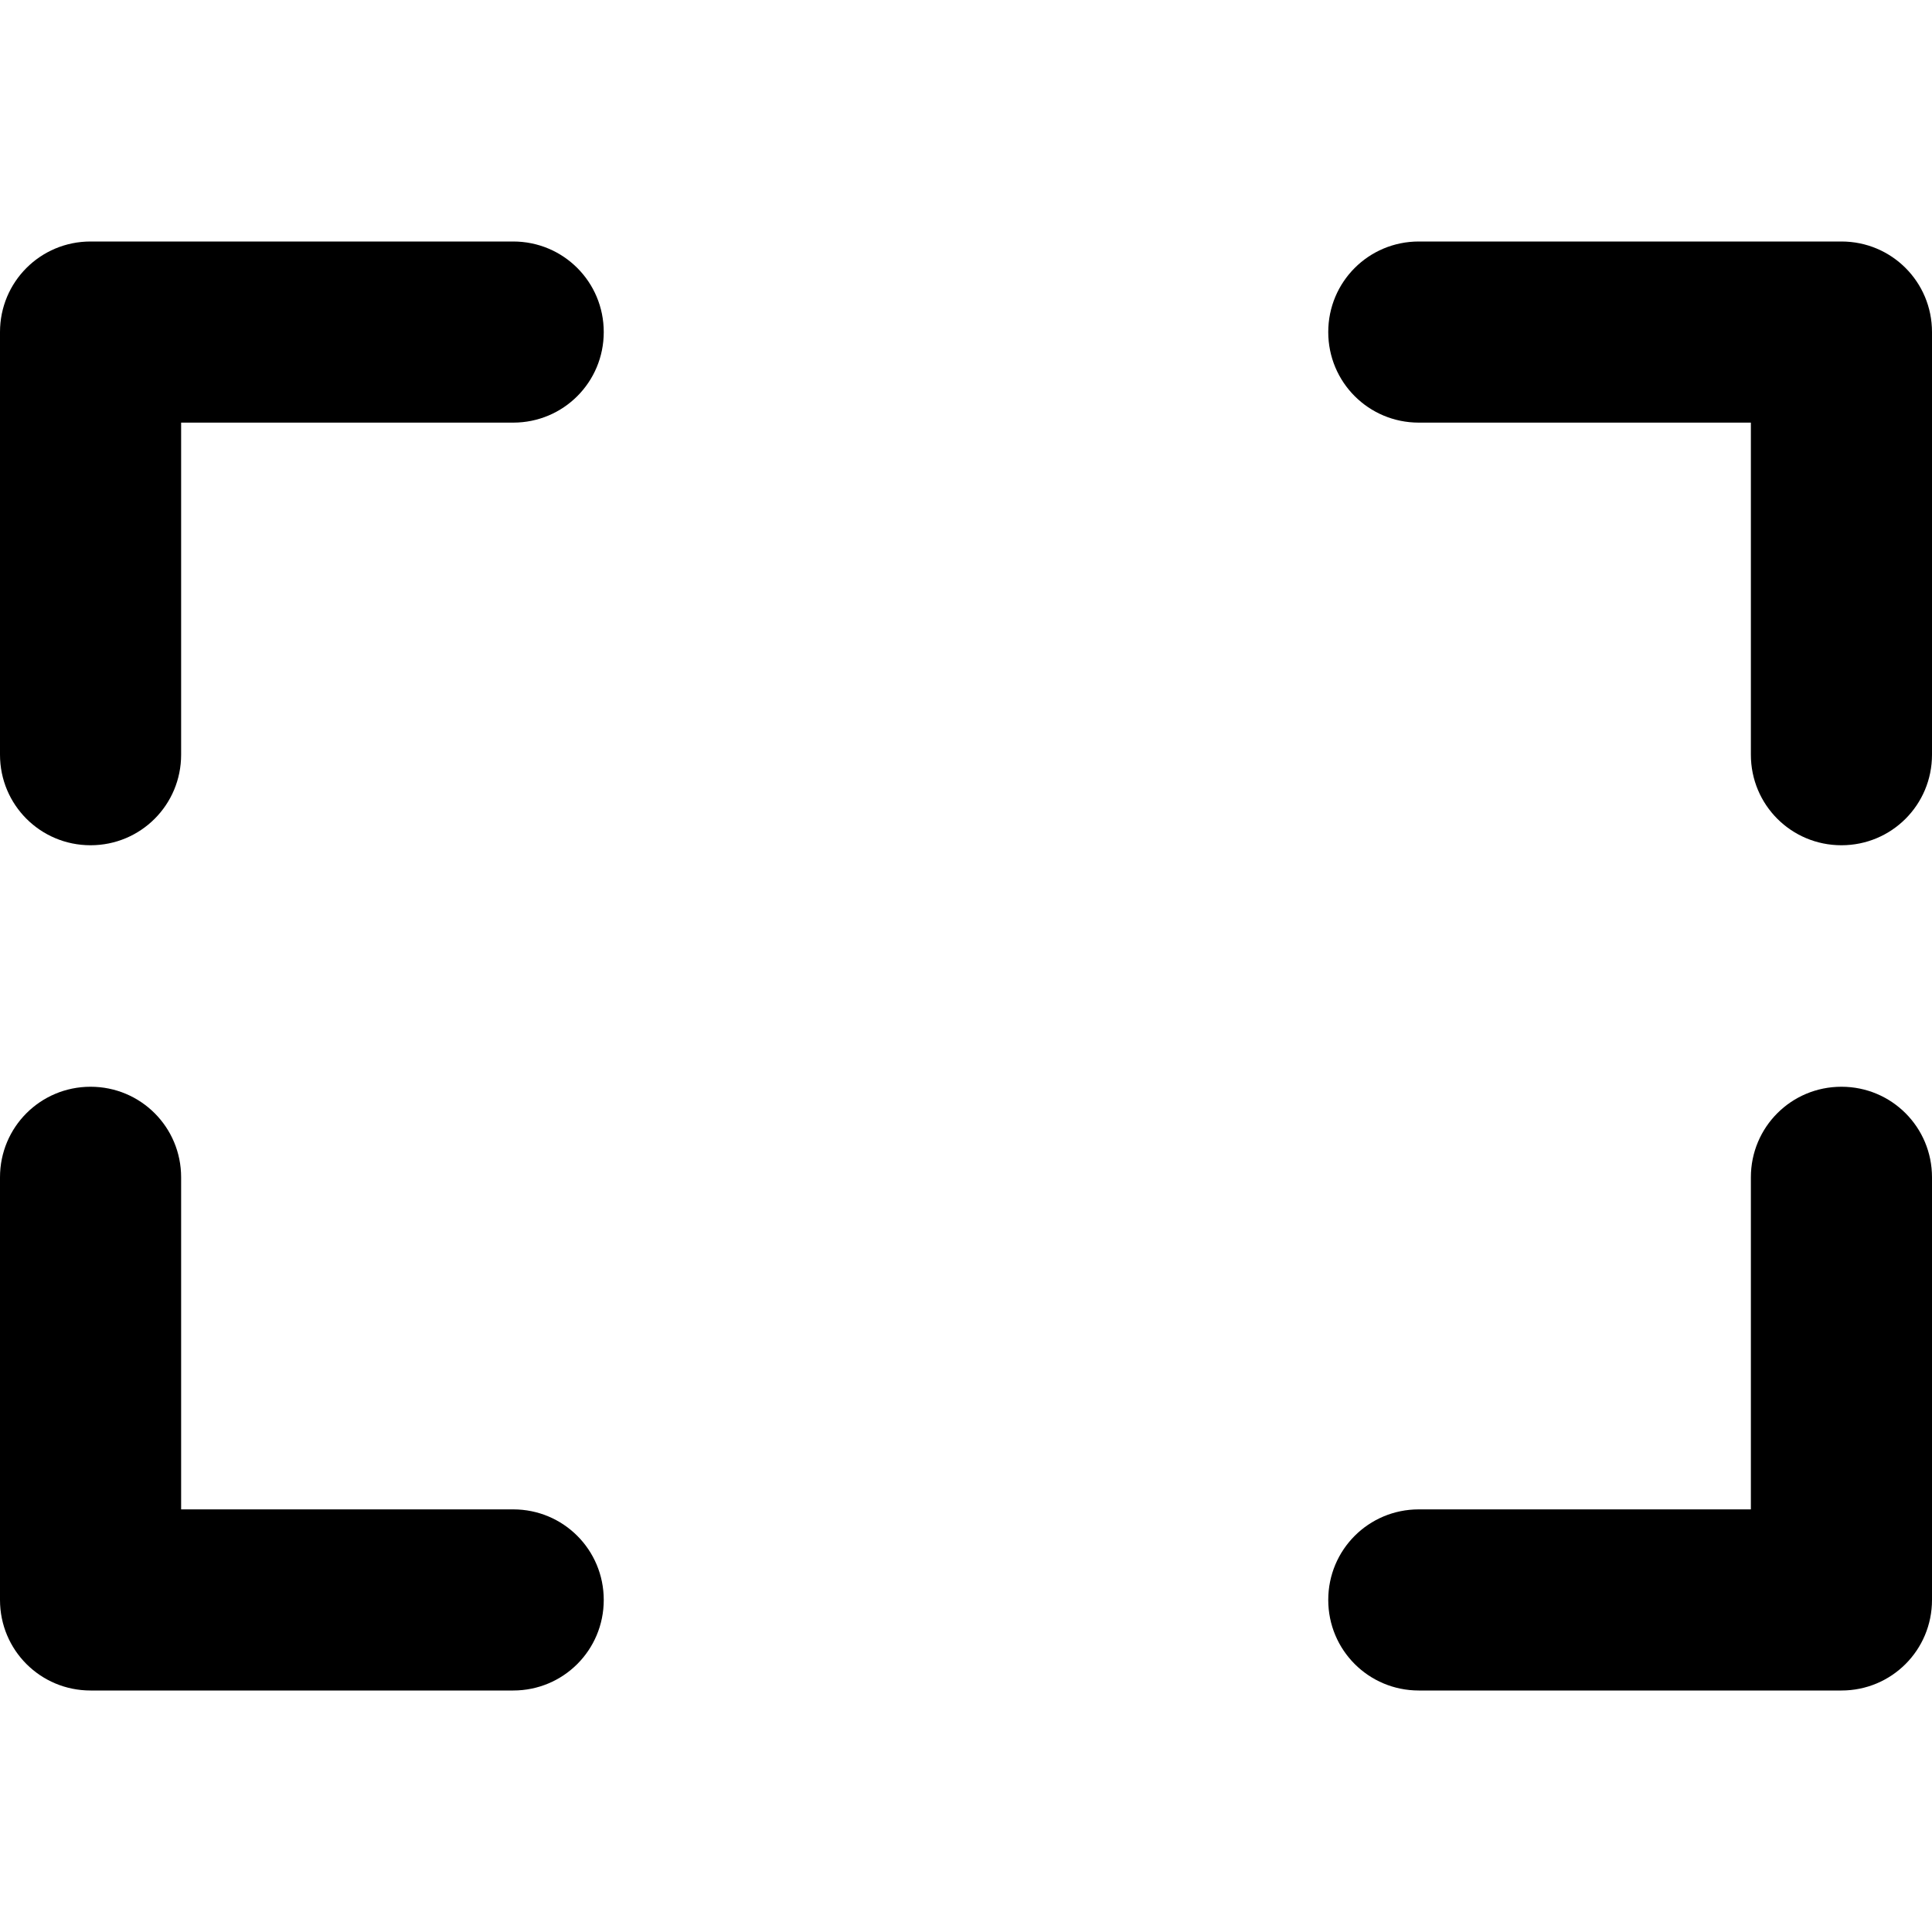
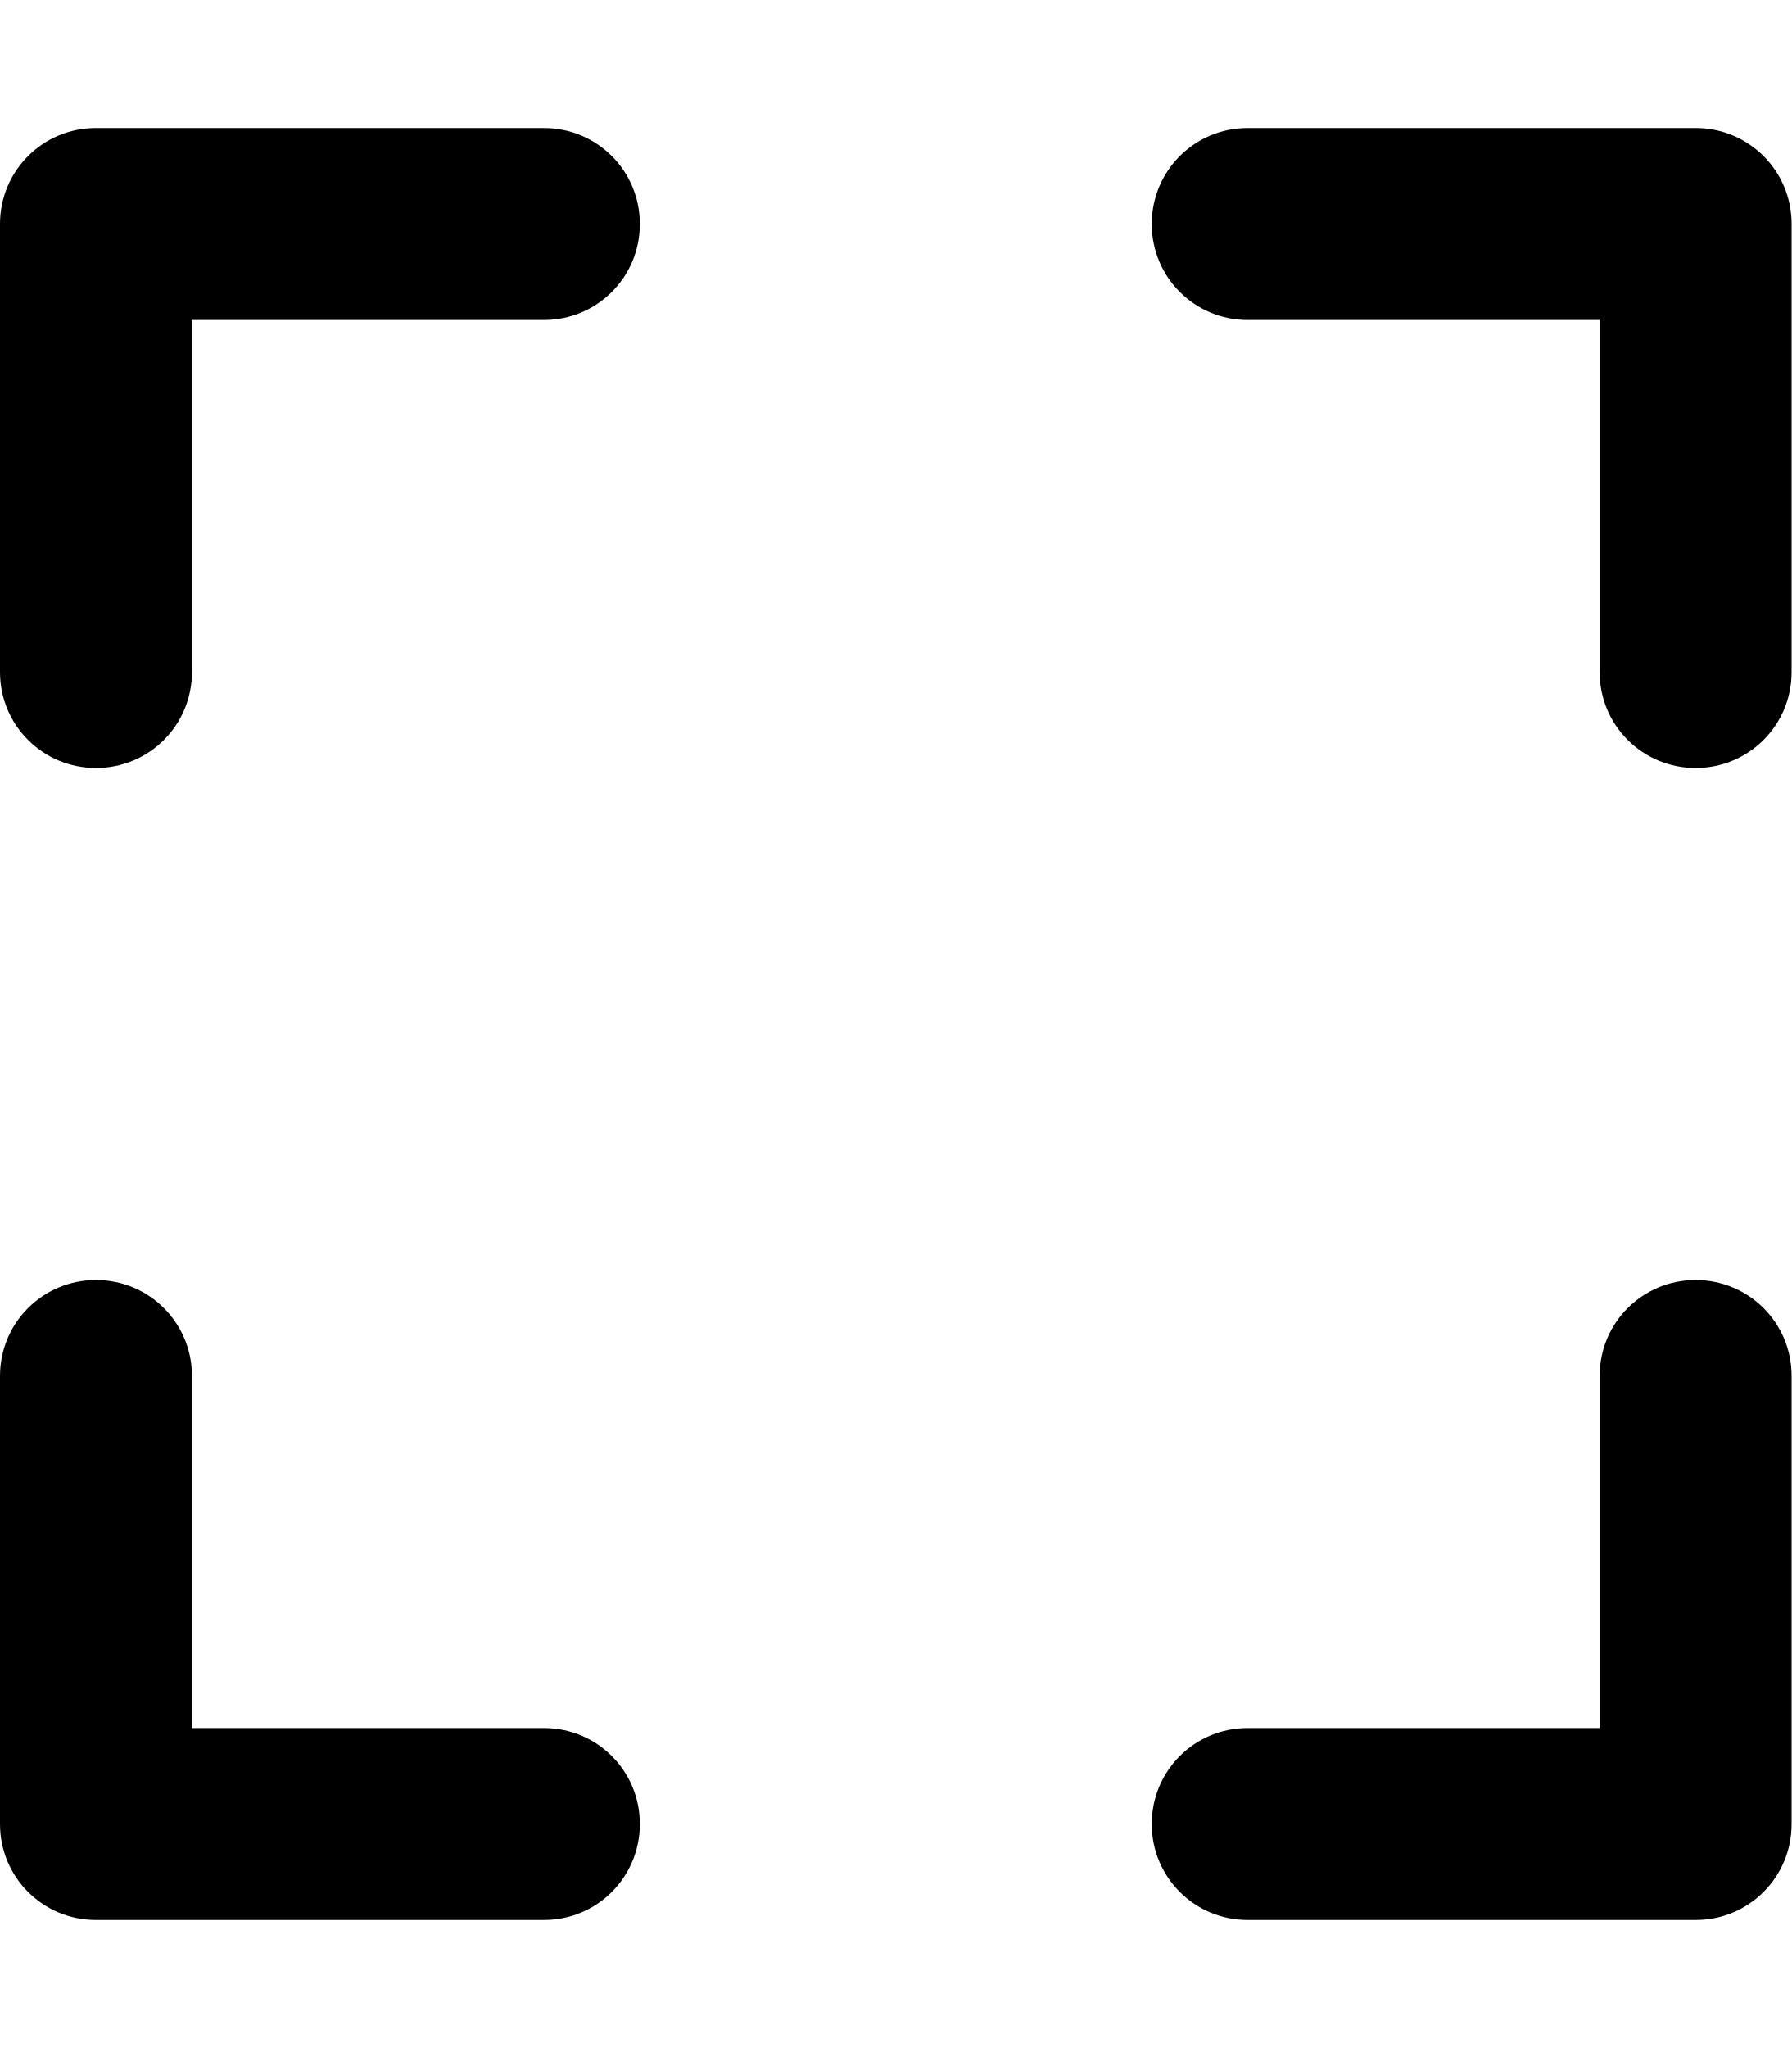
- <svg xmlns="http://www.w3.org/2000/svg" viewBox="0 0 512 512">
-   <path d="M136 64c13.3 0 24 10.7 24 24s-10.7 24-24 24H48v88c0 13.3-10.7 24-24 24s-24-10.7-24-24V88C0 74.7 10.7 64 24 64H136zM0 312c0-13.3 10.7-24 24-24s24 10.7 24 24v88h88c13.3 0 24 10.7 24 24s-10.7 24-24 24H24c-13.3 0-24-10.7-24-24V312zM488 64c13.3 0 24 10.7 24 24V200c0 13.3-10.7 24-24 24s-24-10.7-24-24V112H376c-13.3 0-24-10.7-24-24s10.7-24 24-24H488zM464 312c0-13.3 10.7-24 24-24s24 10.7 24 24V424c0 13.3-10.7 24-24 24H376c-13.3 0-24-10.7-24-24s10.7-24 24-24h88V312z" />
+ <svg xmlns="http://www.w3.org/2000/svg" viewBox="0 0 448 512">
+   <path d="M136 32c13.3 0 24 10.7 24 24s-10.7 24-24 24H48v88c0 13.3-10.7 24-24 24s-24-10.7-24-24V56C0 42.7 10.7 32 24 32H136zM0 344c0-13.3 10.7-24 24-24s24 10.7 24 24v88h88c13.3 0 24 10.7 24 24s-10.7 24-24 24H24c-13.3 0-24-10.7-24-24V344zM424 32c13.3 0 24 10.7 24 24V168c0 13.3-10.7 24-24 24s-24-10.7-24-24V80H312c-13.3 0-24-10.7-24-24s10.7-24 24-24H424zM400 344c0-13.3 10.7-24 24-24s24 10.7 24 24V456c0 13.3-10.7 24-24 24H312c-13.3 0-24-10.7-24-24s10.7-24 24-24h88V344z" />
</svg>
